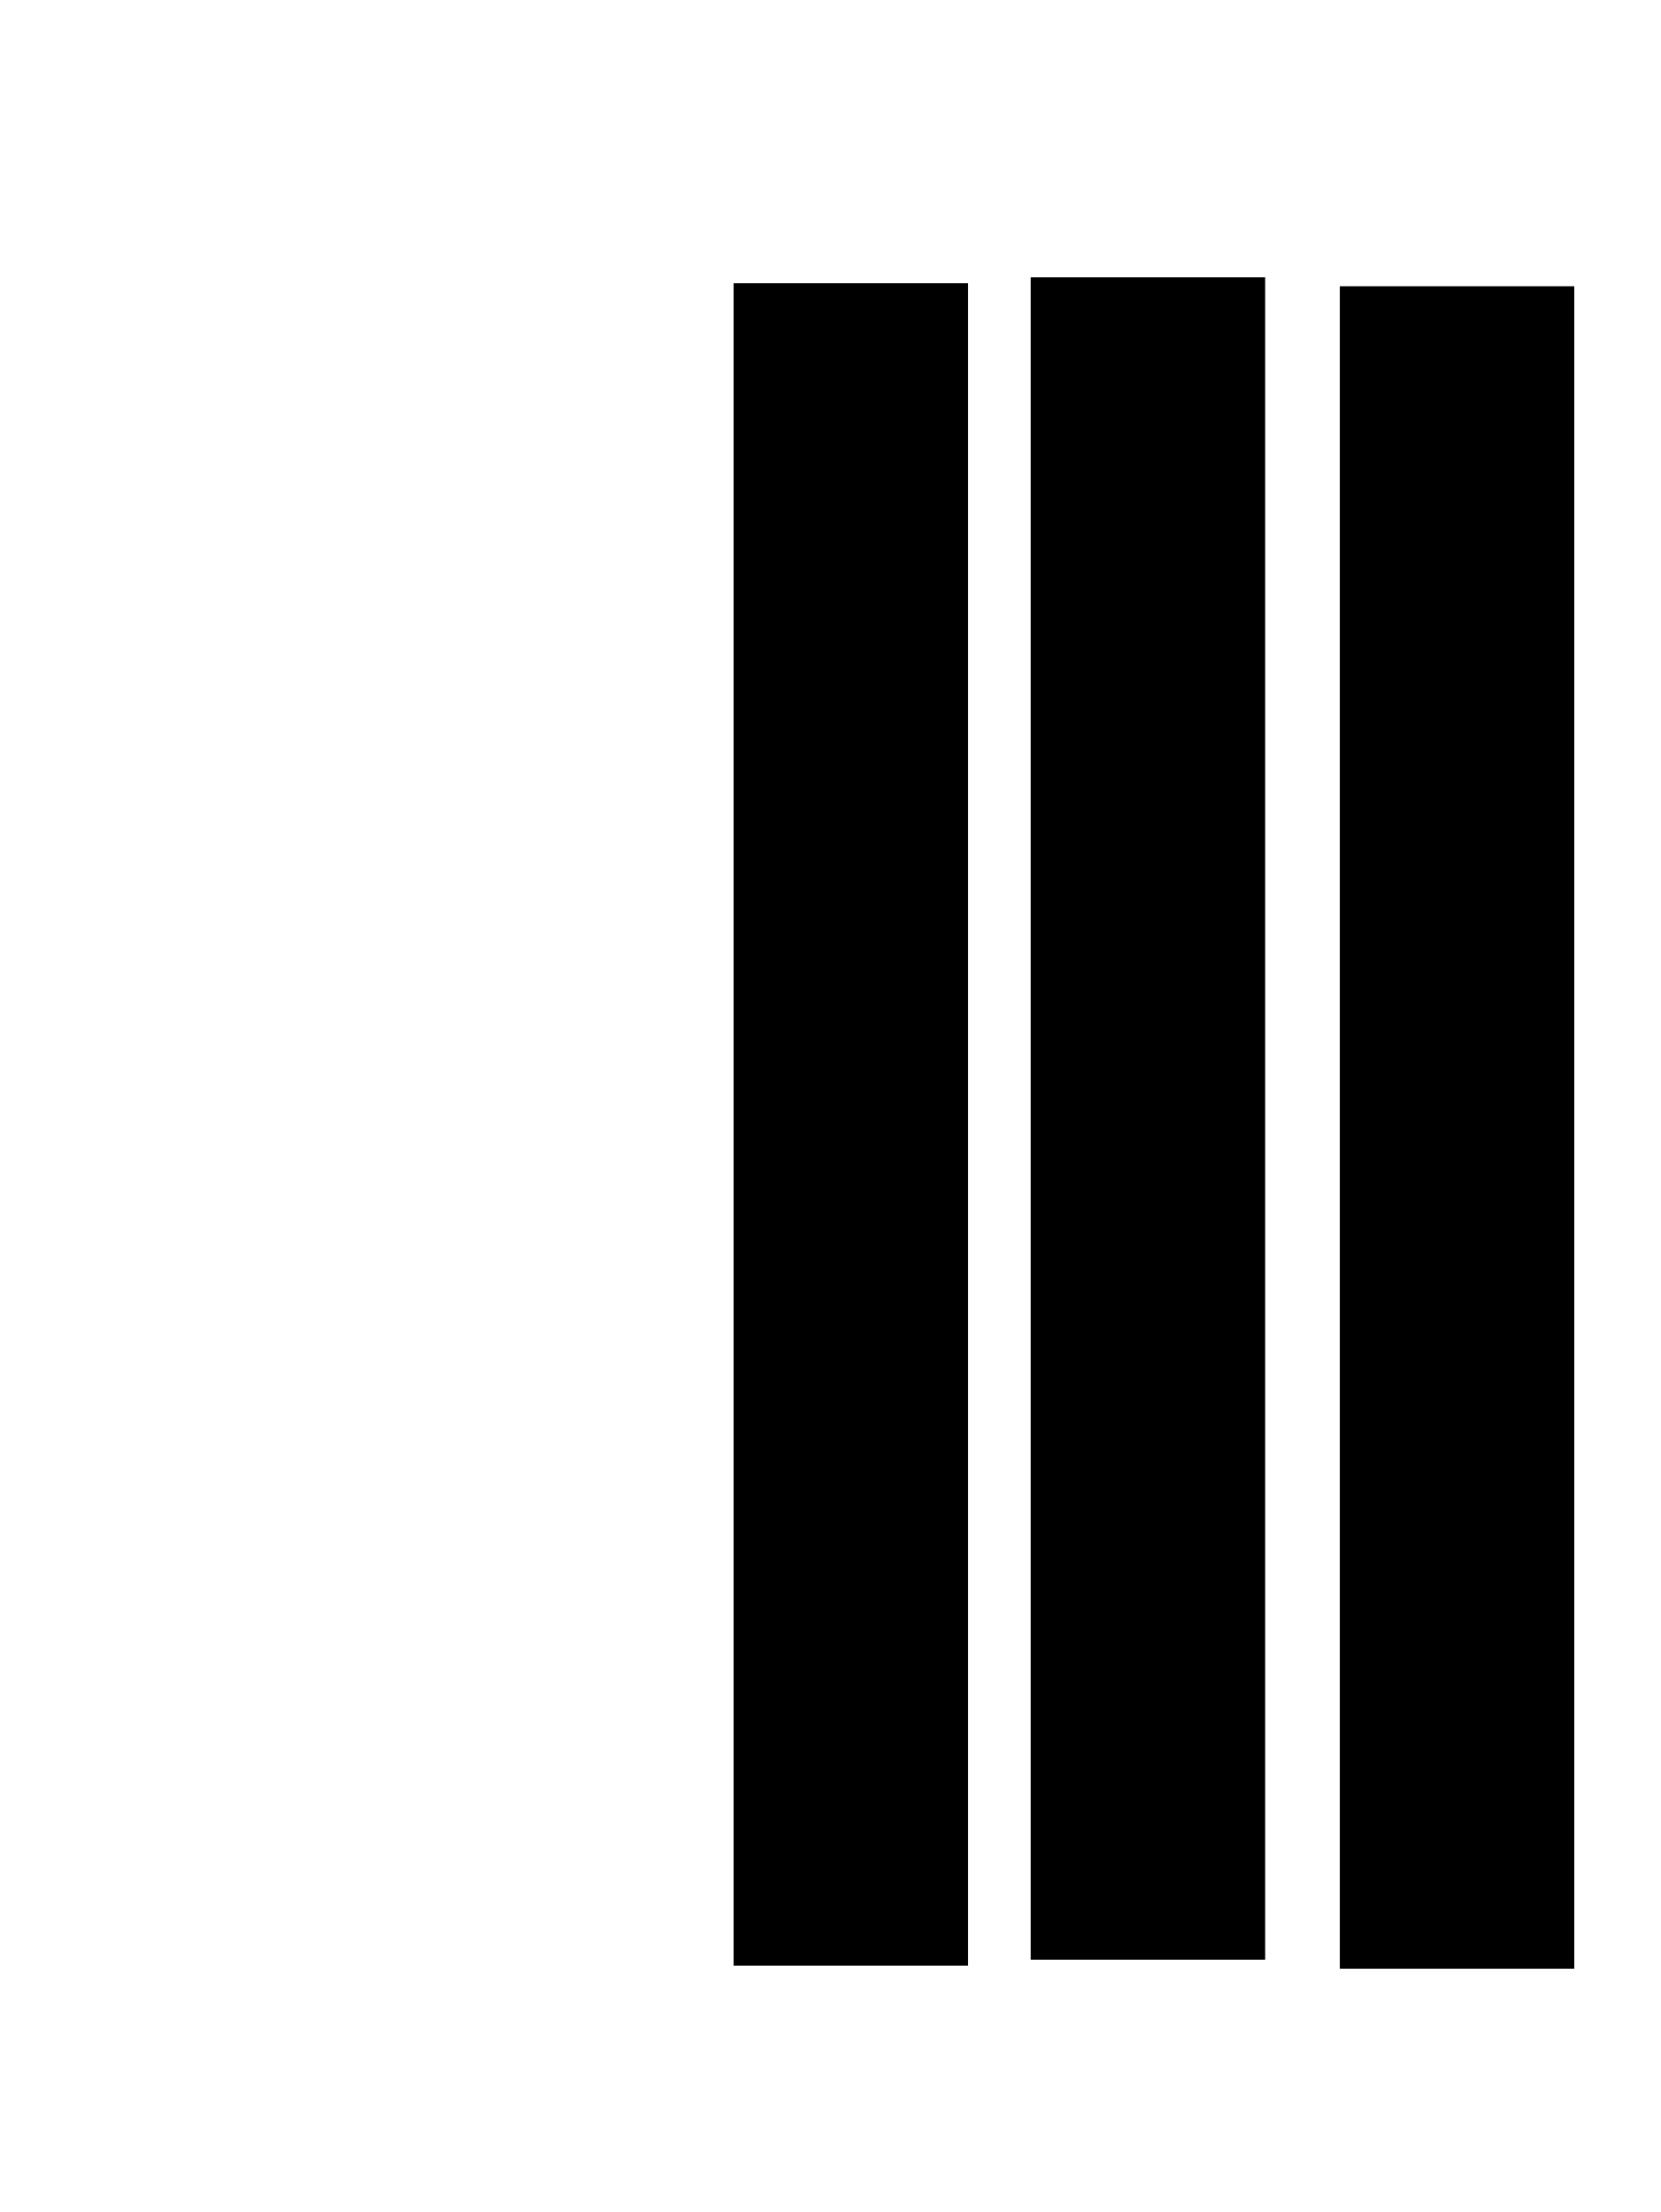
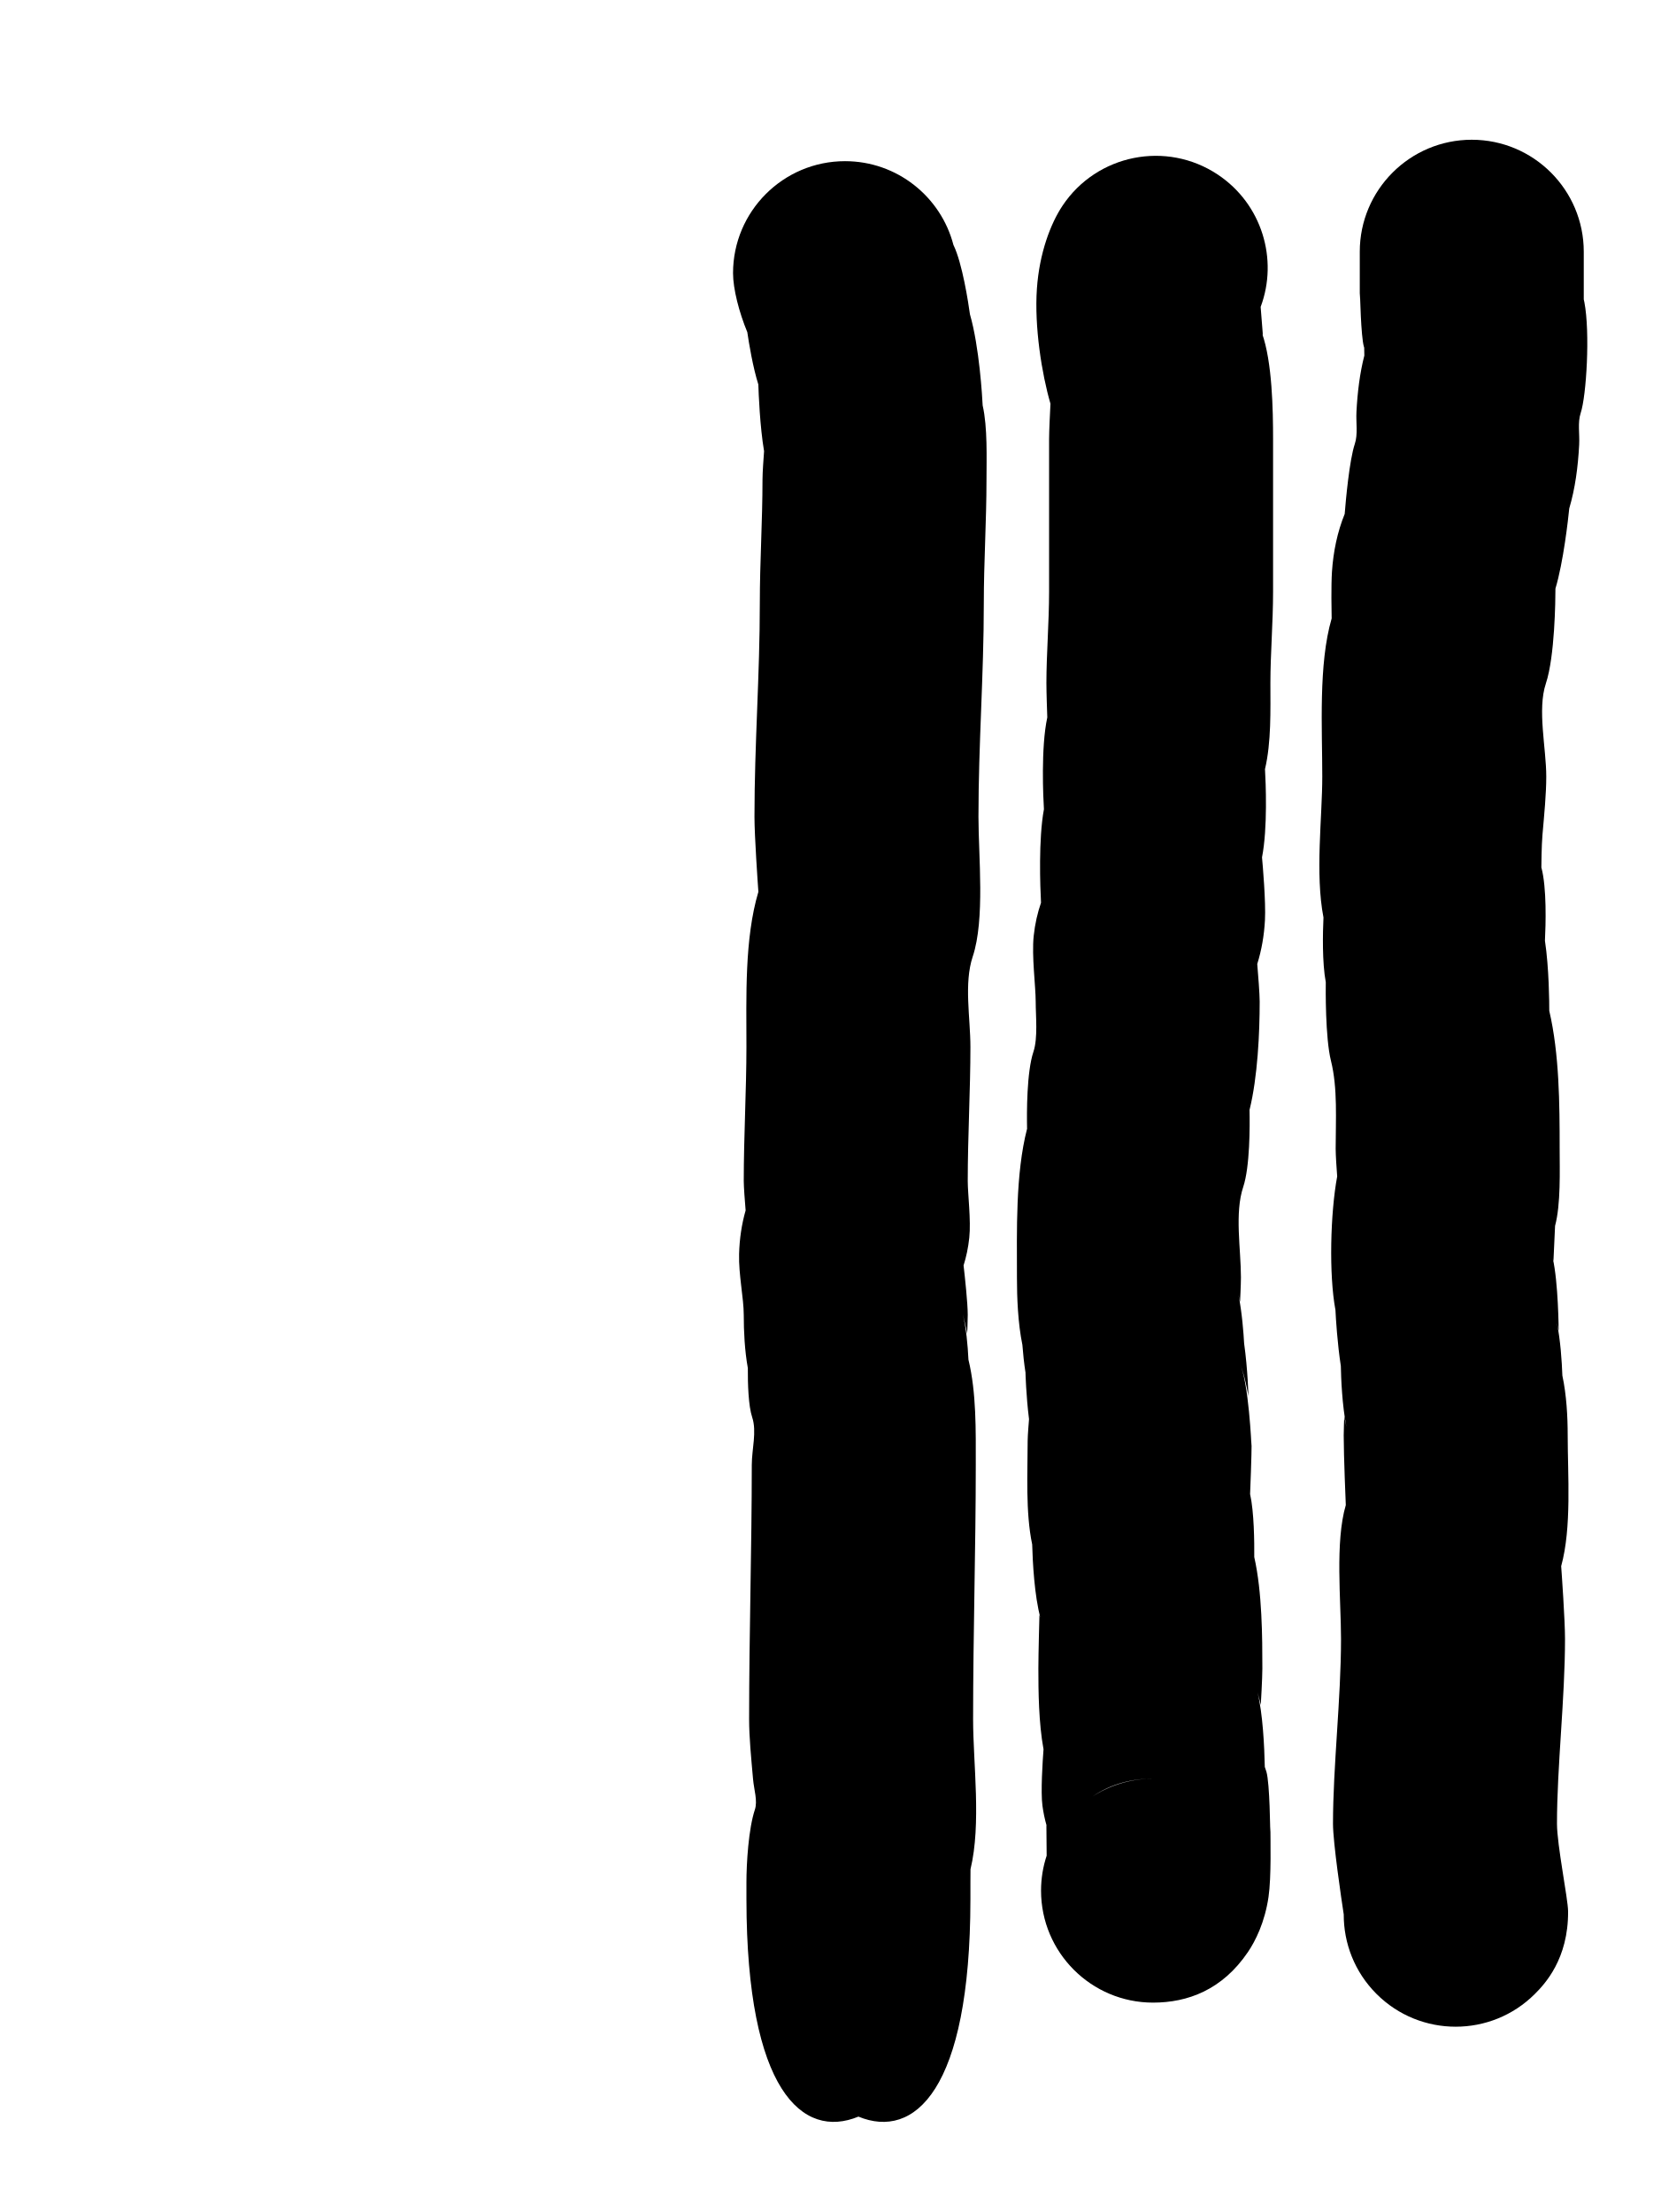
- <svg xmlns="http://www.w3.org/2000/svg" width="100%" height="100%" viewBox="0 0 301 401" version="1.1" xml:space="preserve" style="fill-rule:evenodd;clip-rule:evenodd;">
-   <rect id="Artboard1" x="0" y="0" width="300.182" height="400.424" style="fill:none;" />
-   <rect id="path2165" x="135.472" y="53.848" width="37.5" height="300" style="stroke:#000;stroke-width:5px;" />
-   <rect id="path3138" x="189.322" y="52.759" width="37.5" height="300" style="stroke:#000;stroke-width:5px;" />
-   <rect id="path3140" x="245.351" y="54.393" width="37.5" height="300" style="stroke:#000;stroke-width:5px;" />
+ <svg xmlns="http://www.w3.org/2000/svg" width="100%" height="100%" viewBox="0 0 301 401" version="1.1" xml:space="preserve" style="fill-rule:evenodd;clip-rule:evenodd;stroke-linejoin:round;stroke-miterlimit:2;">
+   <path d="M135.456,60.215c0.313,2.133 1.003,6.304 1.999,9.487c0.049,1.638 0.283,7.604 1.04,12.092c-0.092,1.185 -0.285,3.895 -0.285,5.106c0,7.568 -0.485,14.992 -0.485,22.331c0,13.312 -0.971,25.53 -0.971,38.838c0,3.489 0.611,12.241 0.709,13.604c-2.536,8.521 -2.166,19.063 -2.166,28.147c0,7.694 -0.485,16.245 -0.485,24.273c0,1.034 0.2,3.682 0.338,5.34c-0.704,2.45 -1.109,5.107 -1.184,7.905c-0.1,3.709 0.846,8.022 0.846,11.029c0,2.998 0.163,6.441 0.74,9.643c-0.019,2.885 0.102,6.856 0.787,8.913c0.87,2.609 -0.071,5.798 -0.071,8.63c0,15.16 -0.485,30.585 -0.485,46.12c0,3.262 0.375,7.018 0.713,10.853c0.171,1.942 0.863,3.943 0.329,5.545c-1.149,3.447 -1.528,9.702 -1.528,13.216l0,3.015l0.002,0.114c0.041,34.559 10.17,43.474 20.298,39.292c10.13,4.184 20.259,-4.731 20.298,-39.292l0.002,-0.114l0,-3.015l0.015,-2.426c1.988,-8.284 0.471,-19.125 0.471,-27.188c0,-15.535 0.485,-30.96 0.485,-46.12c0,-6.229 0.125,-13.074 -1.329,-19.07c-0.126,-2.629 -0.413,-5.81 -1.03,-8.221c0.468,1.688 0.804,3.508 0.804,3.508c0,0 0.099,-2.355 0.099,-3.403c0,-2.1 -0.516,-6.908 -0.755,-8.97c0.477,-1.514 0.843,-3.202 1.036,-5.041c0.33,-3.134 -0.281,-7.913 -0.281,-10.263c0,-8.028 0.485,-16.579 0.485,-24.273c0,-5.297 -1.206,-11.534 0.415,-16.398c2.25,-6.75 1.042,-18.199 1.042,-25.353c0,-13.308 0.971,-25.526 0.971,-38.838c0,-7.339 0.485,-14.763 0.485,-22.331c0,-3.751 0.215,-9.436 -0.694,-13.398c-0.074,-1.512 -0.594,-10.601 -2.305,-16.524c-0.285,-2.069 -1.38,-9.287 -2.995,-12.582c-2.271,-8.727 -10.211,-15.178 -19.646,-15.178c-11.204,0 -20.3,9.096 -20.3,20.3c0,2.865 1.098,7.101 2.586,10.697Zm39.502,-5.65c-0.077,-0.197 -0.156,-0.378 -0.233,-0.532l0.233,0.532Z" />
+   <path d="M190.406,73.189c-0.075,1.413 -0.25,4.957 -0.25,6.428l0,27.672c0,5.473 -0.486,11.354 -0.486,16.506c0,1.776 0.129,5.411 0.161,6.258c-1.188,5.45 -0.727,14.707 -0.61,16.649c-1.005,5.394 -0.681,14.045 -0.529,16.954c-0.614,1.769 -1.089,3.783 -1.325,6.008c-0.385,3.634 0.361,9.149 0.361,11.903c0,2.634 0.428,6.589 -0.414,9.115c-1.22,3.659 -1.209,10.997 -1.147,13.938c-2.123,8.216 -1.837,18.535 -1.837,26.95c0,3.639 0.167,8.239 0.987,12.237c0.112,1.48 0.295,3.331 0.583,5.154l-0.022,-0.119c0,0 0.101,4.117 0.643,8.435c-0.033,0.379 -0.249,2.993 -0.249,3.907c0,5.754 -0.411,12.939 0.821,18.805c0.082,3.049 0.39,9.326 1.515,13.386l-0.2,-0.637c0,0 -0.194,7.061 -0.194,9.711c0,4.102 0.049,9.852 0.934,14.674c-0.164,2.14 -0.535,7.746 -0.194,10.238c0.167,1.225 0.41,2.395 0.728,3.511l-0.012,0.22l0.046,5.313c-0.661,1.993 -1.017,4.124 -1.017,6.338c0,11.204 9.097,20.3 20.3,20.3c6.257,0 12.539,-2.287 17.203,-9.173c1.349,-1.992 3.053,-5.361 3.729,-9.992c0.529,-3.621 0.339,-10.415 0.339,-12.786c0,0.222 -0.031,1.048 -0.031,1.048c0,0 -0.071,-8.844 -0.687,-10.939l-0.296,-0.887c-0.077,-3.672 -0.361,-9.698 -1.328,-13.537c0.343,1.179 0.6,2.301 0.6,2.301c0,0 0.286,-4.788 0.286,-6.629c0,-5.559 -0.033,-13.863 -1.468,-20.172c0.024,-2.689 -0.028,-8.181 -0.756,-11.43c0.026,-0.604 0.282,-6.854 0.282,-9.663c0,0.266 -0.031,0.941 -0.031,0.941c0,0 -0.501,-11.652 -2.112,-14.874c0.86,1.72 1.564,5.877 1.564,5.877c0,0 -0.121,-4.883 -0.785,-9.59c-0.097,-1.795 -0.371,-5.557 -1.017,-8.776c0.175,0.728 0.28,1.249 0.28,1.249c0,0 0.159,-3.128 0.159,-4.441c0,-5.151 -1.173,-11.633 0.415,-16.398c1.222,-3.666 1.207,-11.041 1.145,-13.961c1.482,-6.008 1.838,-14.022 1.838,-19.644c0,-1.331 -0.275,-4.863 -0.44,-6.813c0.783,-2.501 1.247,-5.158 1.396,-7.941c0.177,-3.29 -0.401,-9.951 -0.533,-11.388c1.044,-5.318 0.676,-13.648 0.54,-15.997c1.155,-4.901 0.979,-10.682 0.979,-15.633c0,-5.152 0.486,-11.033 0.486,-16.506l0,-27.672c0,-5.24 -0.143,-13.988 -2.011,-19.231l0.169,0.439l-0.411,-5.187c3.228,-8.625 0.233,-18.654 -7.758,-23.981c-9.322,-6.215 -21.936,-3.692 -28.151,5.63c-2.164,3.246 -4.198,8.579 -4.647,15.051c-0.479,6.899 0.886,15.456 2.459,20.851Zm7.608,252.491c3.165,-2.049 6.937,-3.237 10.985,-3.237c-3.856,0 -7.601,0.935 -10.985,3.237Zm-9.793,-60.723c0.064,0.169 0.129,0.32 0.194,0.451l-0.194,-0.451Zm35.809,-27.753c-0.085,-0.23 -0.177,-0.442 -0.272,-0.634l0.272,0.634Z" />
+   <path d="M247.273,63.018l0.025,1.435c-0.831,3.24 -1.246,6.691 -1.429,10.221c-0.103,1.968 0.293,4.031 -0.299,5.806c-0.988,2.964 -1.641,10.27 -1.833,12.686c-1.334,3.298 -2.064,6.816 -2.308,10.494c-0.164,2.485 -0.081,7.324 -0.056,8.453c-2.421,8.33 -1.699,19.865 -1.699,28.674c0,7.416 -1.32,17.572 0.217,25.538c-0.126,2.76 -0.252,8.14 0.419,11.744c-0.016,1.045 -0.112,10.033 0.941,14.247c1.237,4.949 0.85,10.755 0.85,15.952c0,1.166 0.181,3.764 0.274,4.998c-1.237,6.656 -1.517,17.796 -0.314,24.22c0.075,1.55 0.344,6.028 0.977,10.149c0.039,2.147 0.227,7.104 1.012,11.033c-0.243,-1.042 -0.393,-1.854 -0.393,-1.854c0,0 -0.099,2.357 -0.099,3.399c0,3.69 0.363,12.245 0.38,12.635c-1.973,6.701 -0.866,17.345 -0.866,24.261c0,10.843 -1.456,23.13 -1.456,33.498c0,3.408 1.518,13.63 1.947,16.442c-0.017,5.219 1.963,10.441 5.94,14.418c7.923,7.922 20.787,7.922 28.709,0c1.771,-1.771 6.082,-6.322 6.018,-14.977c-0.017,-2.286 -2.014,-12.013 -2.014,-15.883c0,-10.368 1.456,-22.655 1.456,-33.498c0,-3.43 -0.598,-11.84 -0.696,-13.187c1.934,-7.014 1.182,-16.532 1.182,-23.709c0,-3.359 -0.207,-7.308 -0.965,-10.841c-0.091,-2.548 -0.342,-6.422 -1.001,-9.6c0.204,0.826 0.331,1.444 0.331,1.444c0,0 -0.057,-8.794 -1.084,-13.155l0.137,0.56l0.293,-6.386c1.055,-3.939 0.832,-10.066 0.832,-13.967c0,-8.15 -0.054,-17.183 -1.882,-25.024c0.003,-1.305 -0.034,-7.763 -0.785,-12.71c0.146,-2.865 0.349,-9.603 -0.648,-13.285c0.002,-0.264 0.027,-3.92 0.195,-5.856c0.329,-3.776 0.693,-7.459 0.693,-10.606c0,-5.205 -1.656,-12.127 -0.071,-16.883c1.629,-4.886 1.733,-15.172 1.735,-17.208c1.447,-4.805 2.308,-12.594 2.503,-14.528c1.079,-3.643 1.588,-7.556 1.798,-11.545c0.104,-1.969 -0.304,-4.013 0.275,-5.752c1.042,-3.124 1.72,-14.589 0.674,-20.055l-0.117,-0.546l0,-8.636c0,-11.203 -9.097,-20.3 -20.3,-20.3c-11.204,0 -20.3,9.097 -20.3,20.3l0,8.739c0,-0.261 0.042,-1.237 0.042,-1.237c0,0 0.16,7.856 0.704,9.714l0.056,0.168Zm-2.808,190.602c0.082,0.227 0.172,0.435 0.265,0.622l-0.265,-0.622Z" />
</svg>
